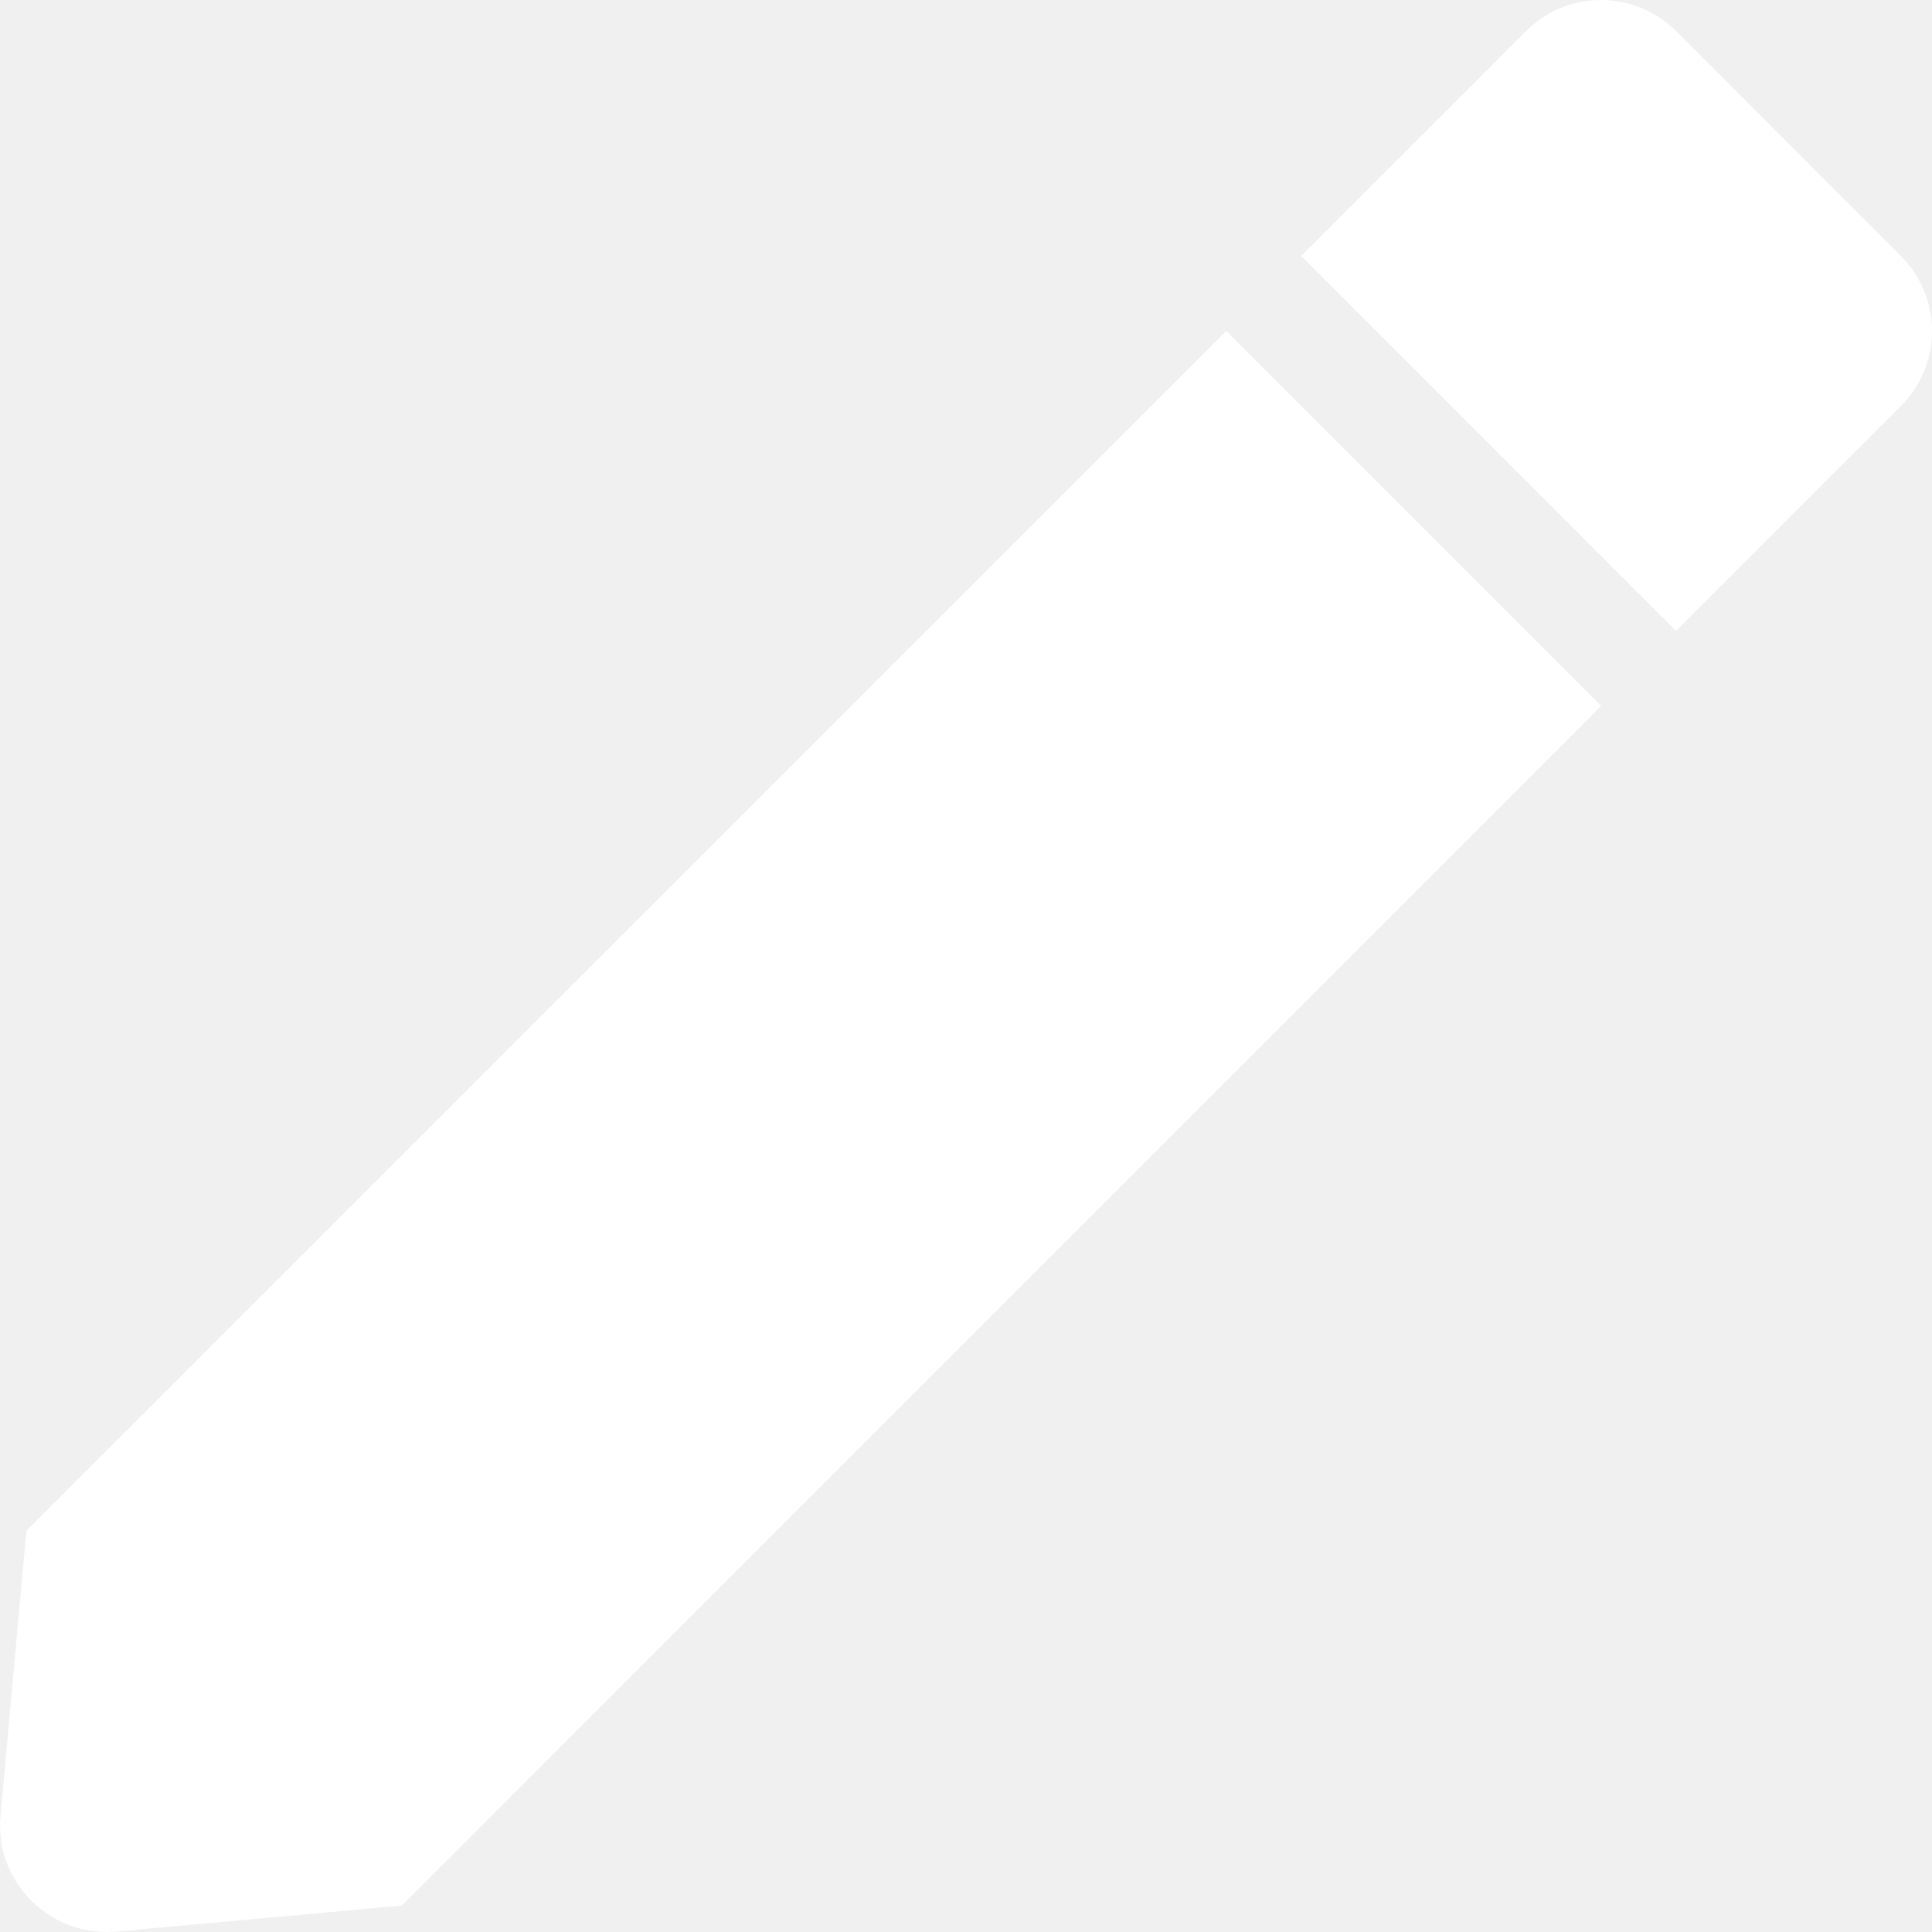
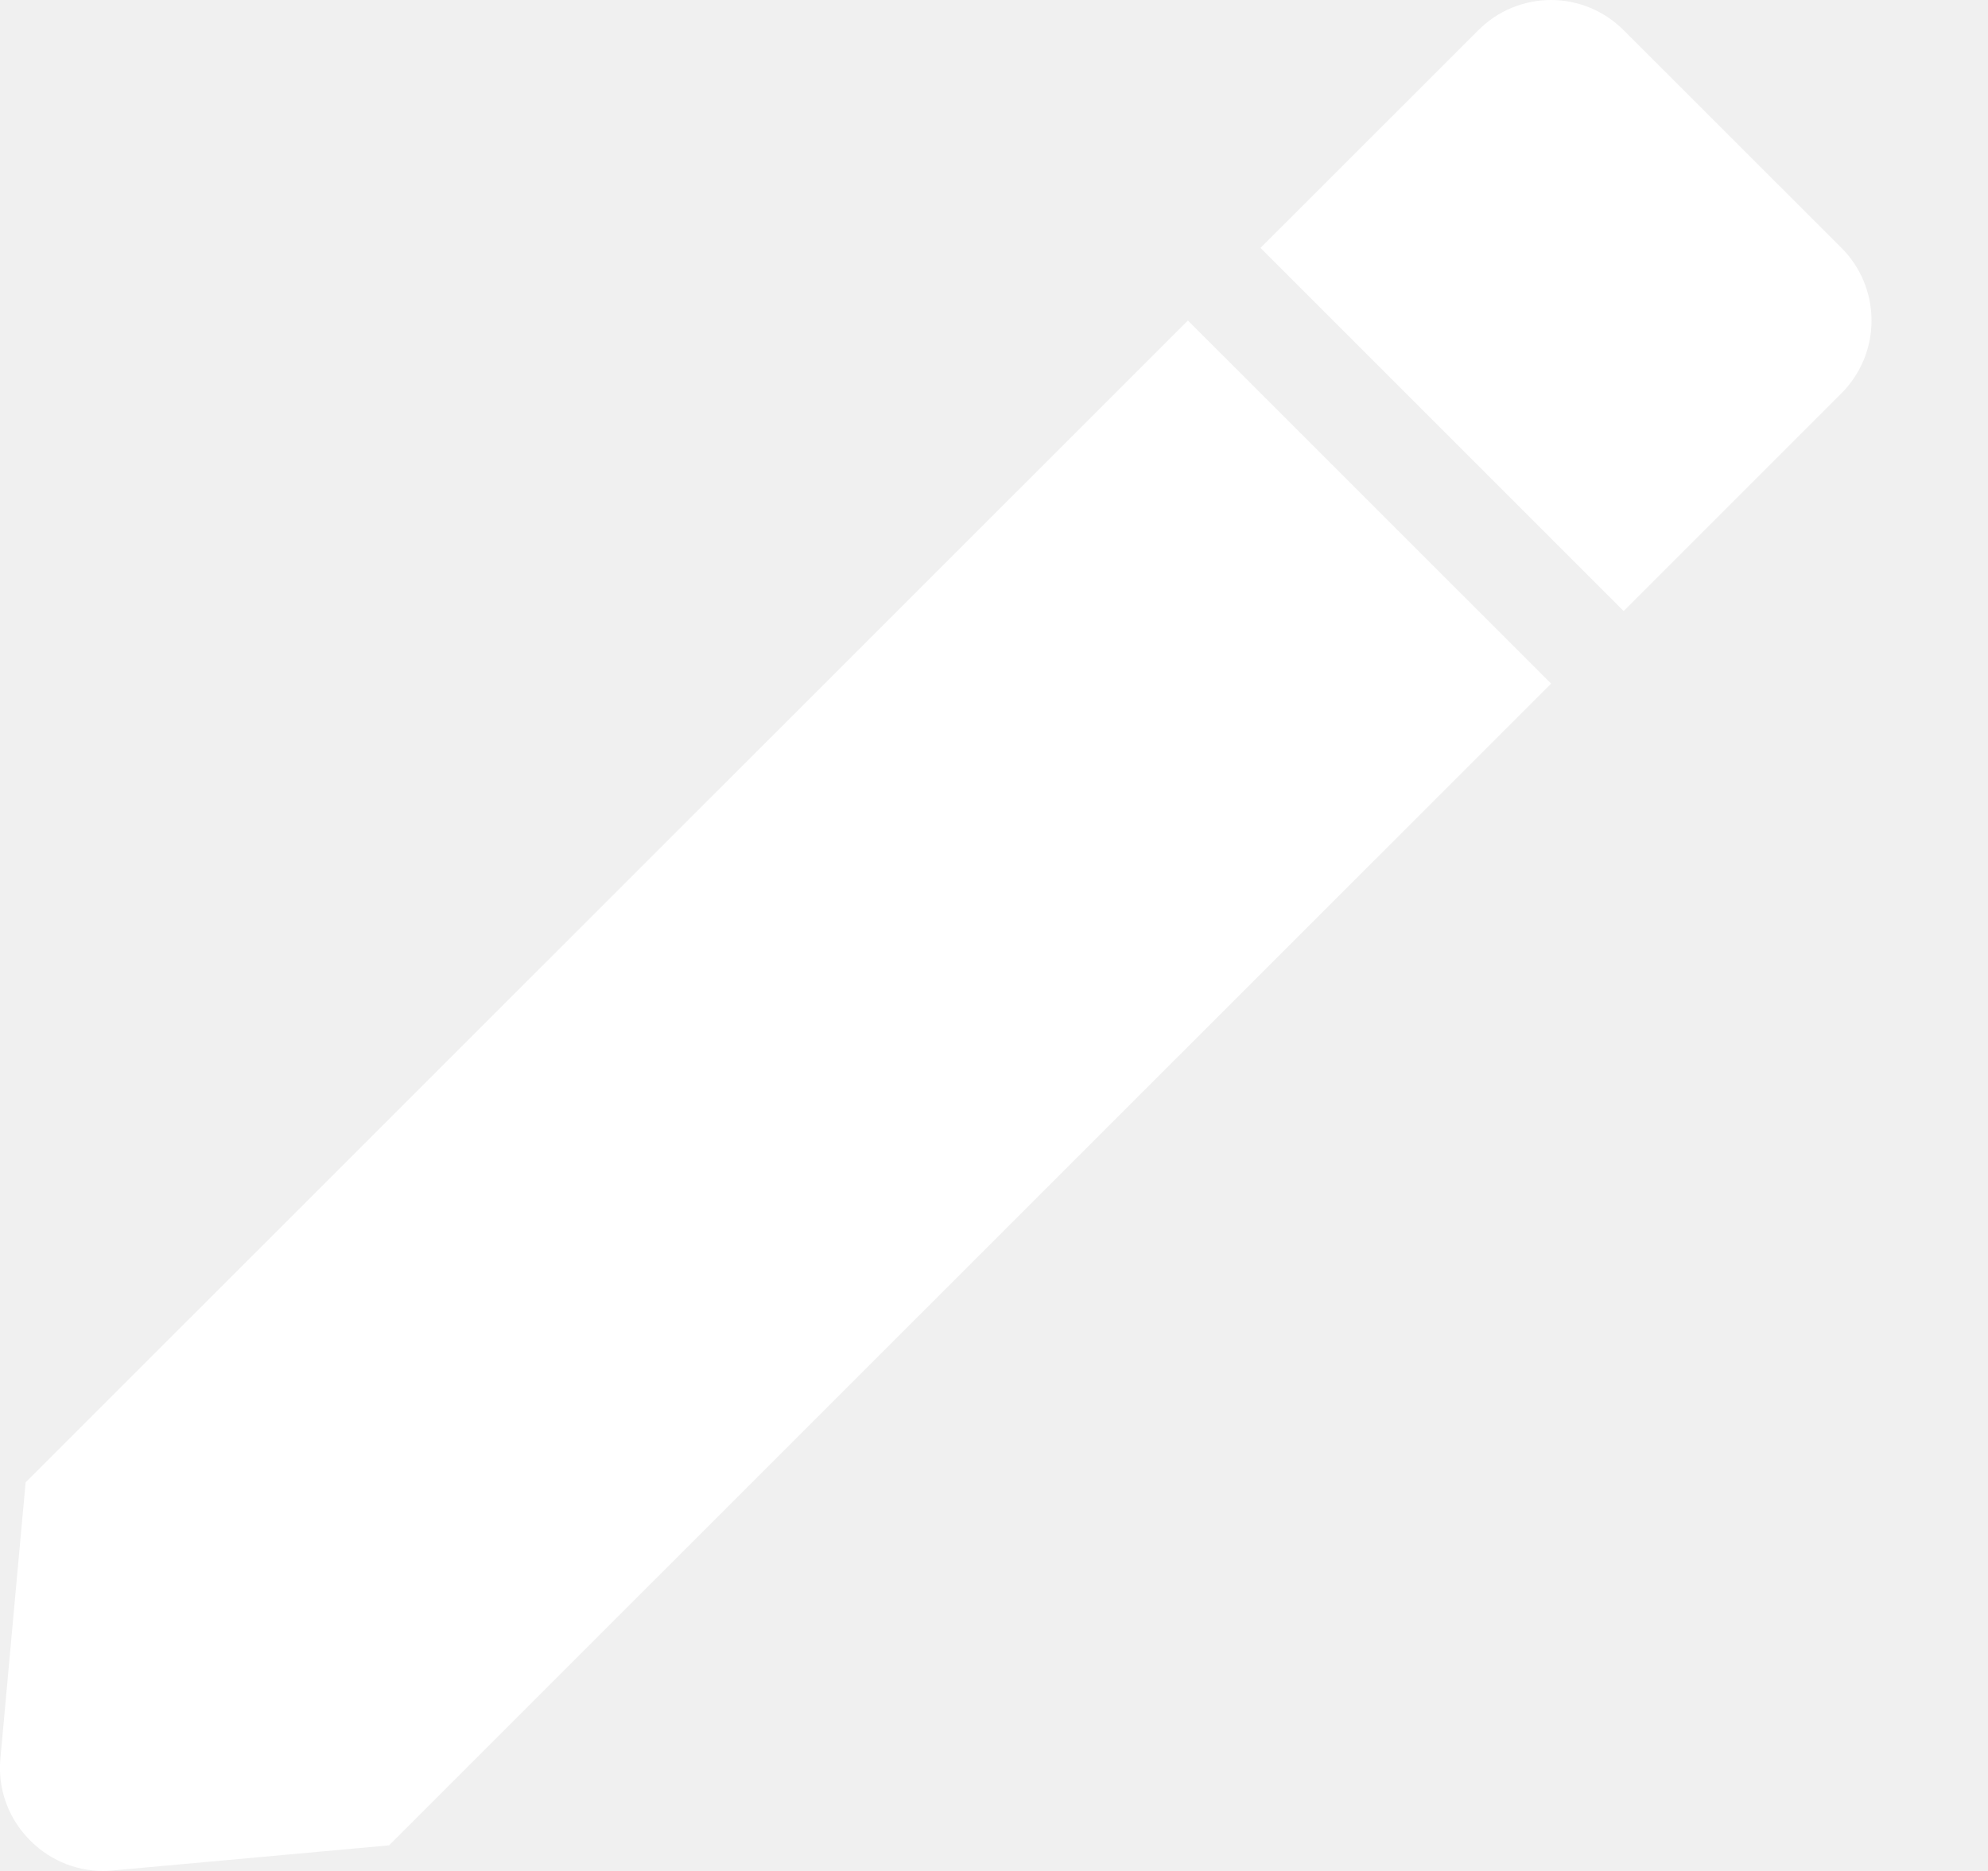
- <svg xmlns="http://www.w3.org/2000/svg" width="30" height="30" viewBox="0 0 30 30" fill="none">
-   <path d="M1.653 30C1.191 29.999 0.751 29.804 0.439 29.463C0.123 29.125 -0.035 28.667 0.007 28.205L0.41 23.769L19.041 5.14L24.863 10.962L6.237 29.59L1.803 29.993C1.751 29.998 1.7 30 1.653 30ZM26.026 9.798L20.205 3.975L23.696 0.483C24.005 0.174 24.424 0 24.861 0C25.298 0 25.717 0.174 26.026 0.483L29.517 3.975C29.826 4.284 30 4.703 30 5.14C30 5.577 29.826 5.996 29.517 6.305L26.027 9.796L26.026 9.798Z" fill="white" />
+ <svg xmlns="http://www.w3.org/2000/svg" width="17" height="16" viewBox="0 0 17 16" fill="none">
+   <path d="M0.882 16C0.635 16 0.4 15.896 0.234 15.714C0.065 15.533 -0.019 15.289 0.003 15.043L0.219 12.677L10.158 2.741L13.264 5.846L3.327 15.781L0.962 15.996C0.934 15.999 0.907 16 0.882 16ZM13.884 5.225L10.779 2.12L12.642 0.258C12.806 0.093 13.03 0 13.263 0C13.496 0 13.719 0.093 13.884 0.258L15.747 2.12C15.912 2.285 16.004 2.508 16.004 2.742C16.004 2.975 15.912 3.198 15.747 3.363L13.885 5.225L13.884 5.225Z" fill="white" />
</svg>
